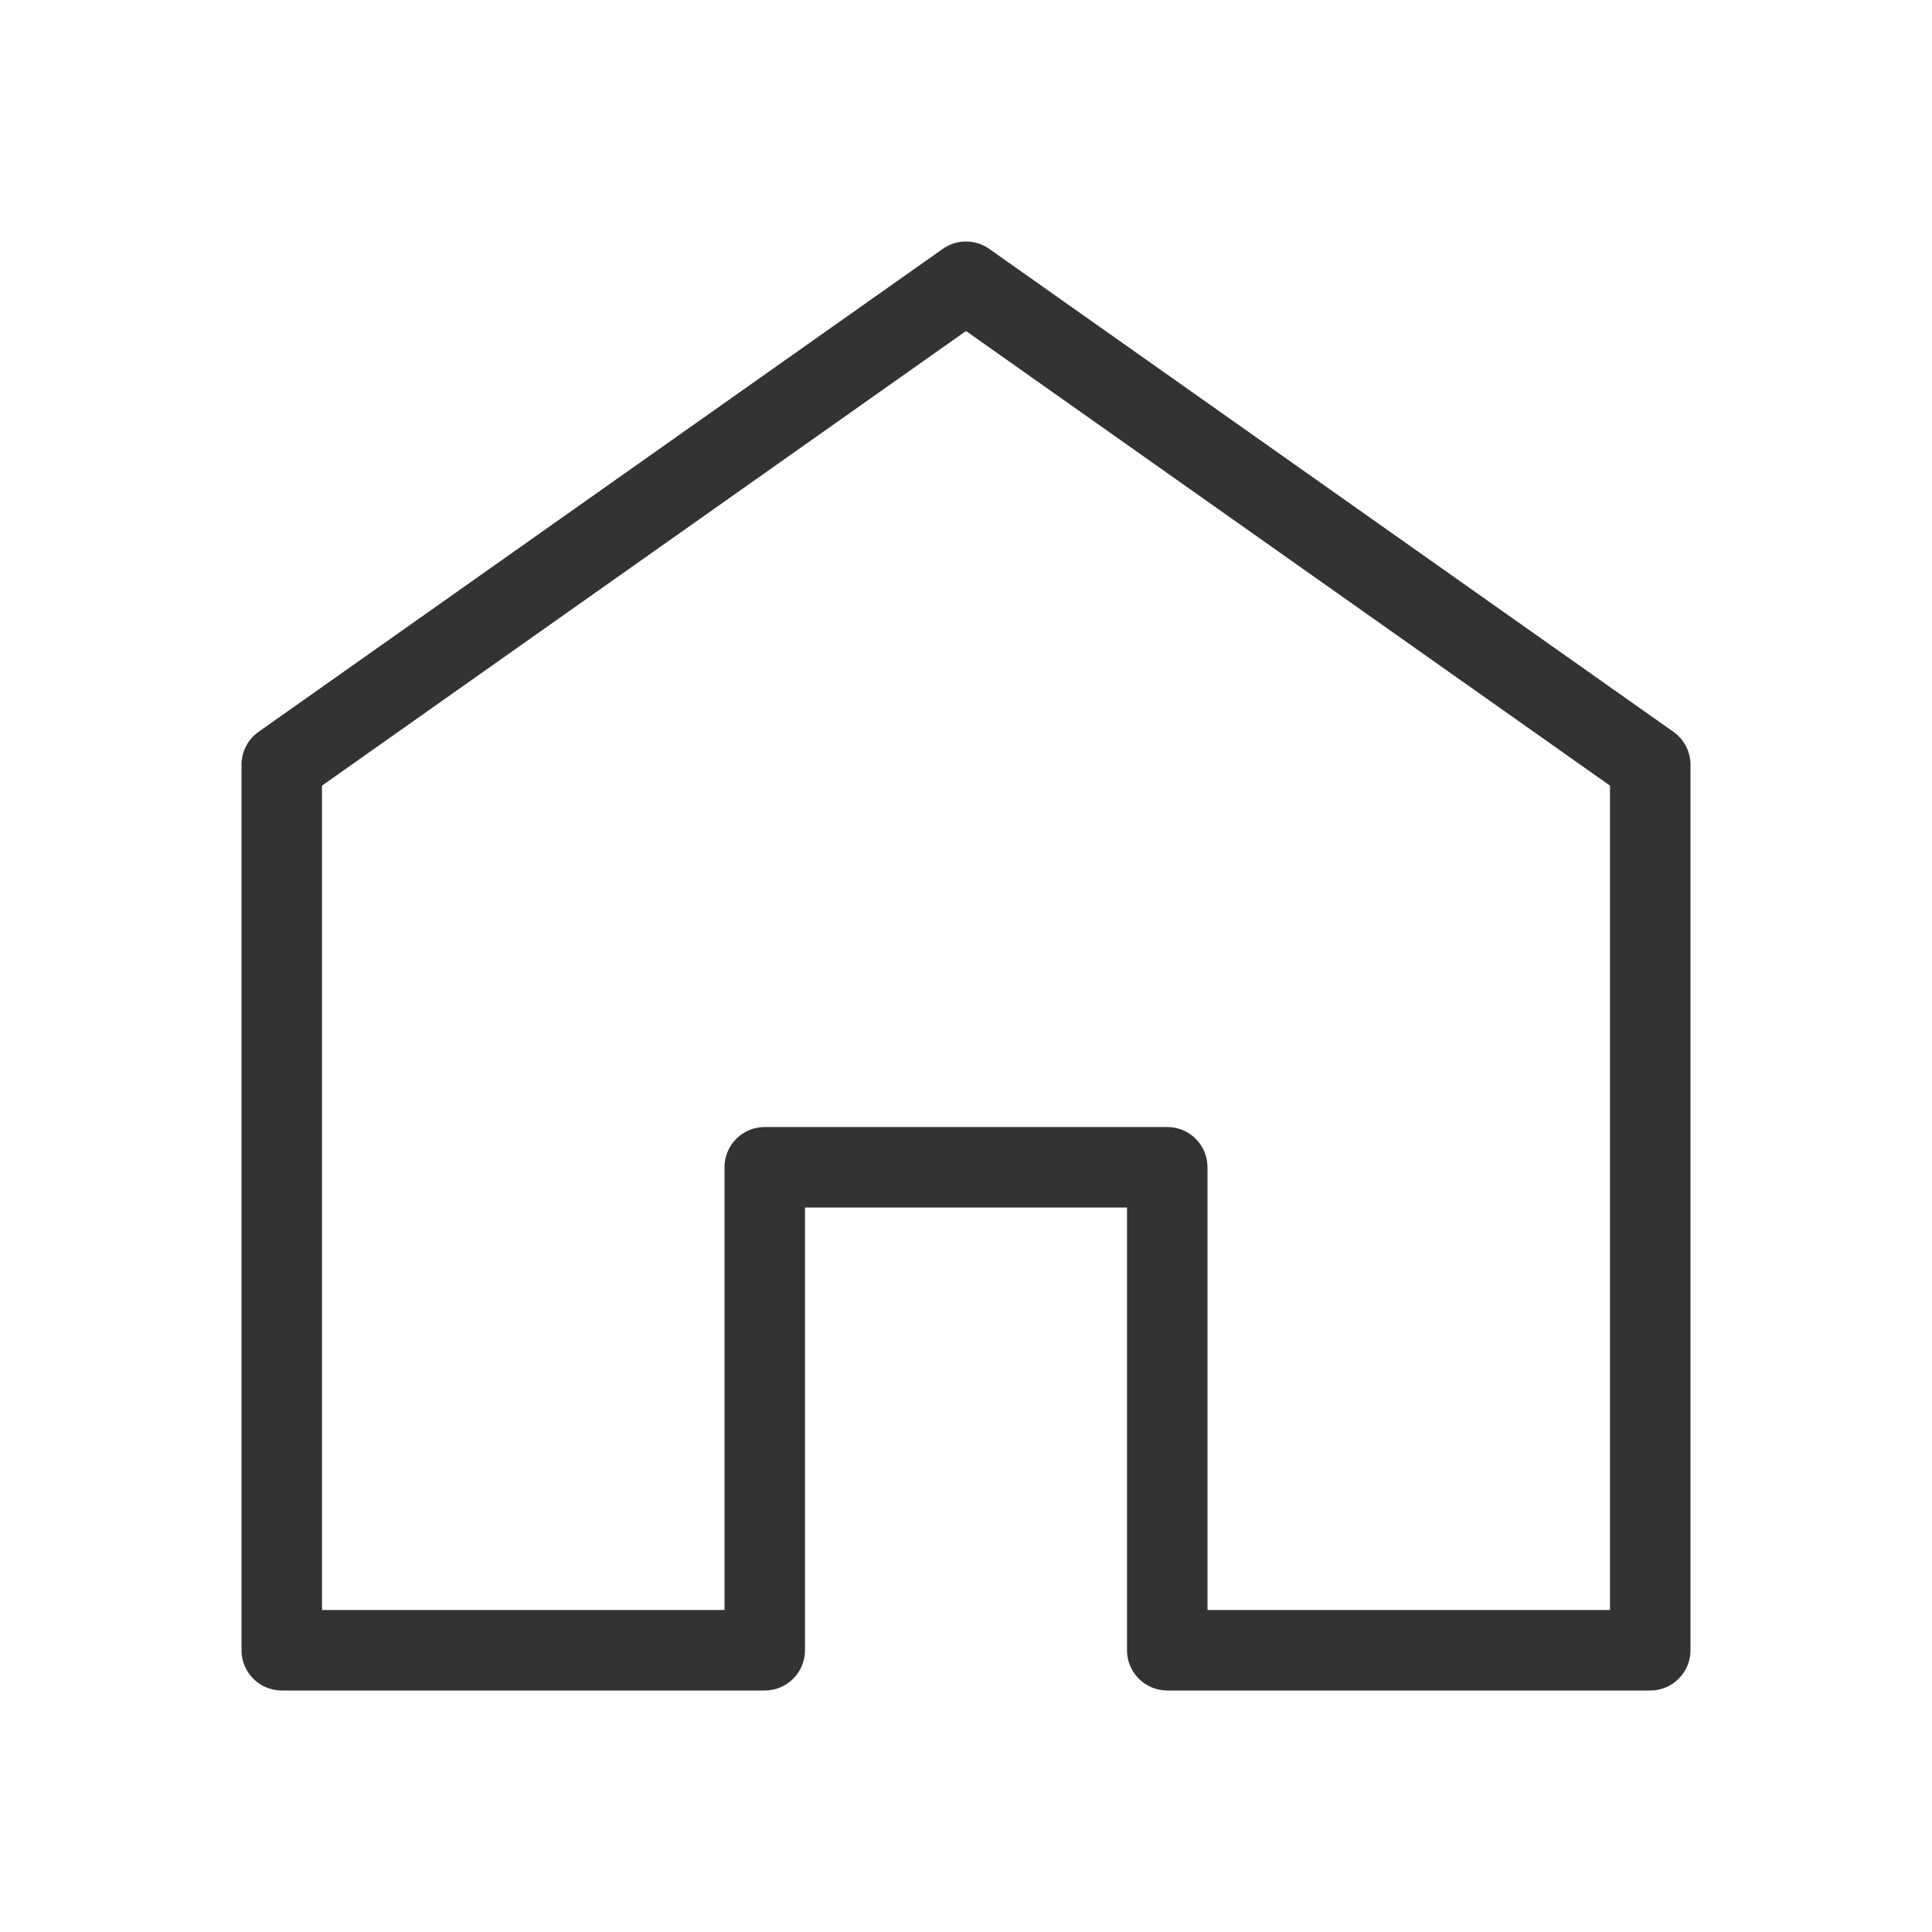
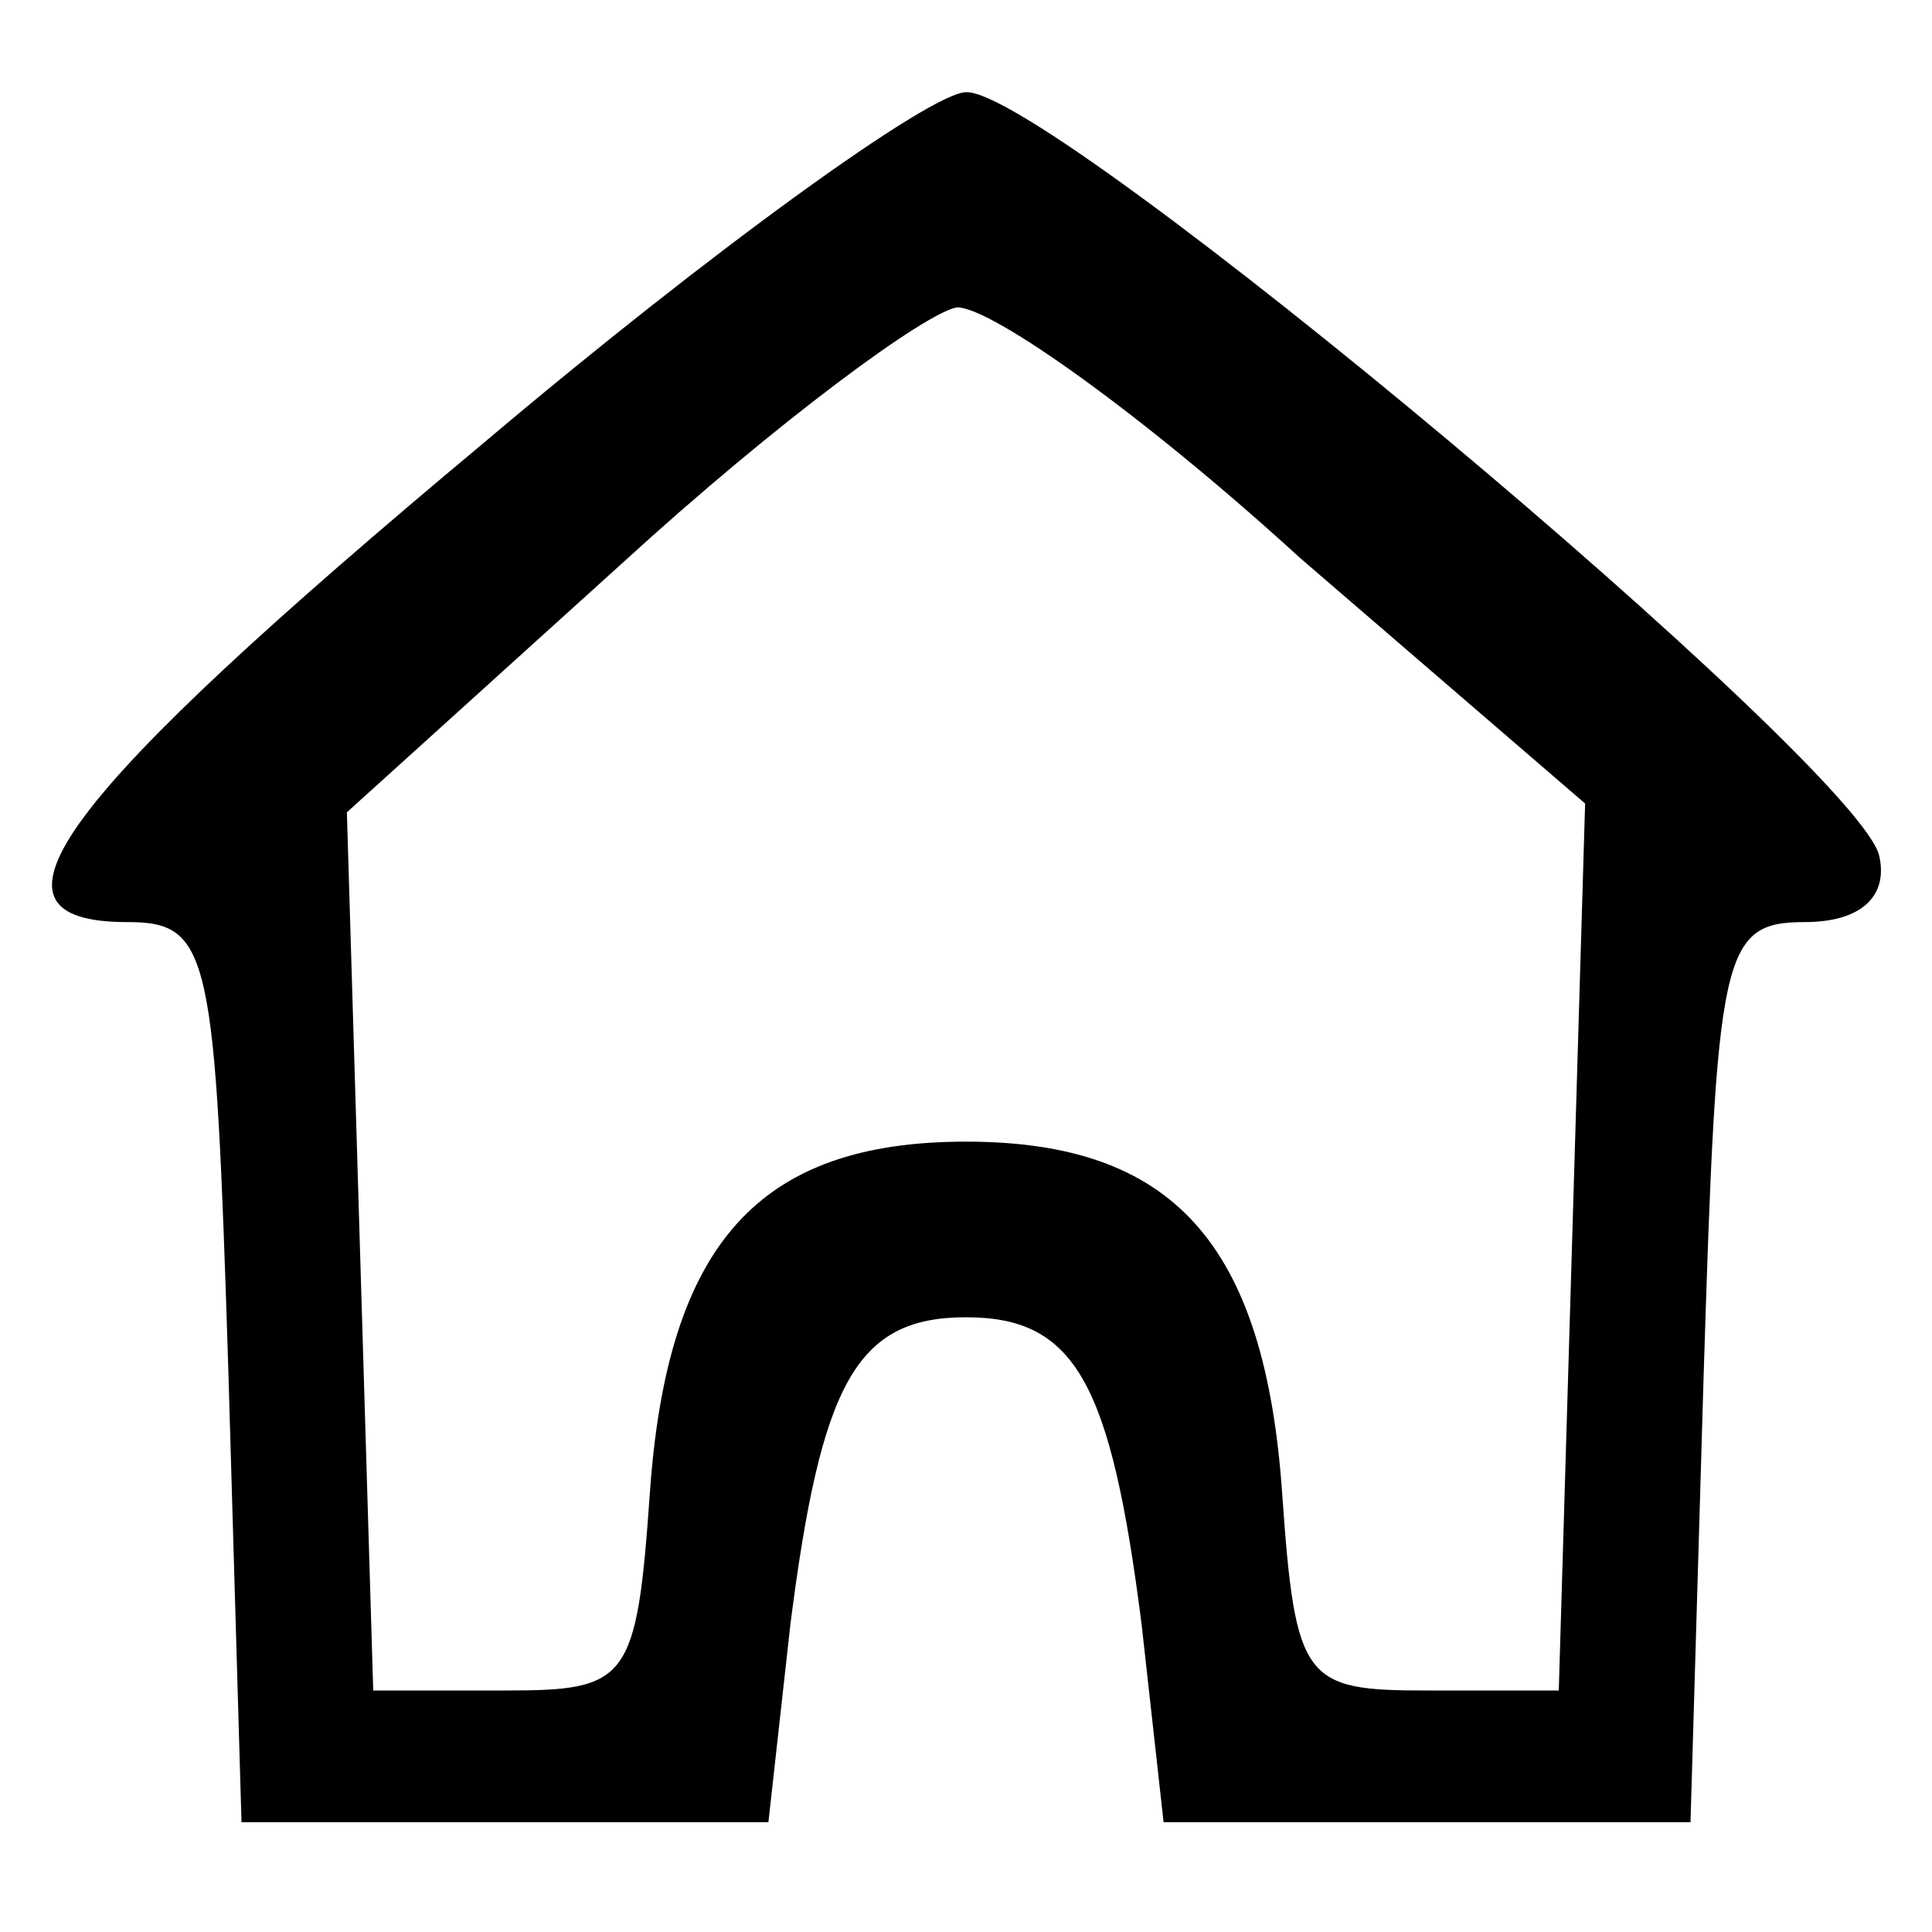
- <svg xmlns="http://www.w3.org/2000/svg" class="icon" width="200px" height="200.00px" viewBox="0 0 1024 1024" version="1.1">
-   <path fill="#333333" d="M874.667 896H618.667a21.333 21.333 0 0 1-21.333-21.333V640h-170.667v234.667a21.333 21.333 0 0 1-21.333 21.333H149.333a21.333 21.333 0 0 1-21.333-21.333V405.333a21.376 21.376 0 0 1 9.024-17.429l362.667-256a21.355 21.355 0 0 1 24.619 0l362.667 256A21.376 21.376 0 0 1 896 405.333v469.333a21.333 21.333 0 0 1-21.333 21.333z m-234.667-42.667h213.333V416.405L512 175.445 170.667 416.405V853.333h213.333V618.667a21.333 21.333 0 0 1 21.333-21.333h213.333a21.333 21.333 0 0 1 21.333 21.333z" />
+ <svg xmlns="http://www.w3.org/2000/svg" version="1.0" width="44pt" height="44pt" viewBox="0 0 44 44" preserveAspectRatio="xMidYMid meet">
+   <g transform="translate(0,44) scale(0.1,-0.1)" fill="#000000" stroke="none">
+     <path d="M110 339 c-97 -81 -118 -109 -81 -109 19 0 20 -7 23 -102 l3 -103 60 0 60 0 5 45 c7 55 15 70 40 70 25 0 33 -15 40 -70 l5 -45 60 0 60 0 3 102 c3 96 4 103 23 103 13 0 19 6 17 15 -4 20 -189 175 -208 174 -8 0 -58 -36 -110 -80z m186 -26 l65 -56 -3 -101 -3 -101 -30 0 c-28 0 -30 2 -33 45 -4 57 -25 80 -72 80 -47 0 -68 -23 -72 -80 -3 -43 -5 -45 -33 -45 l-30 0 -3 100 -3 100 63 57 c35 32 69 57 76 58 8 0 43 -25 78 -57z" />
+   </g>
</svg>
